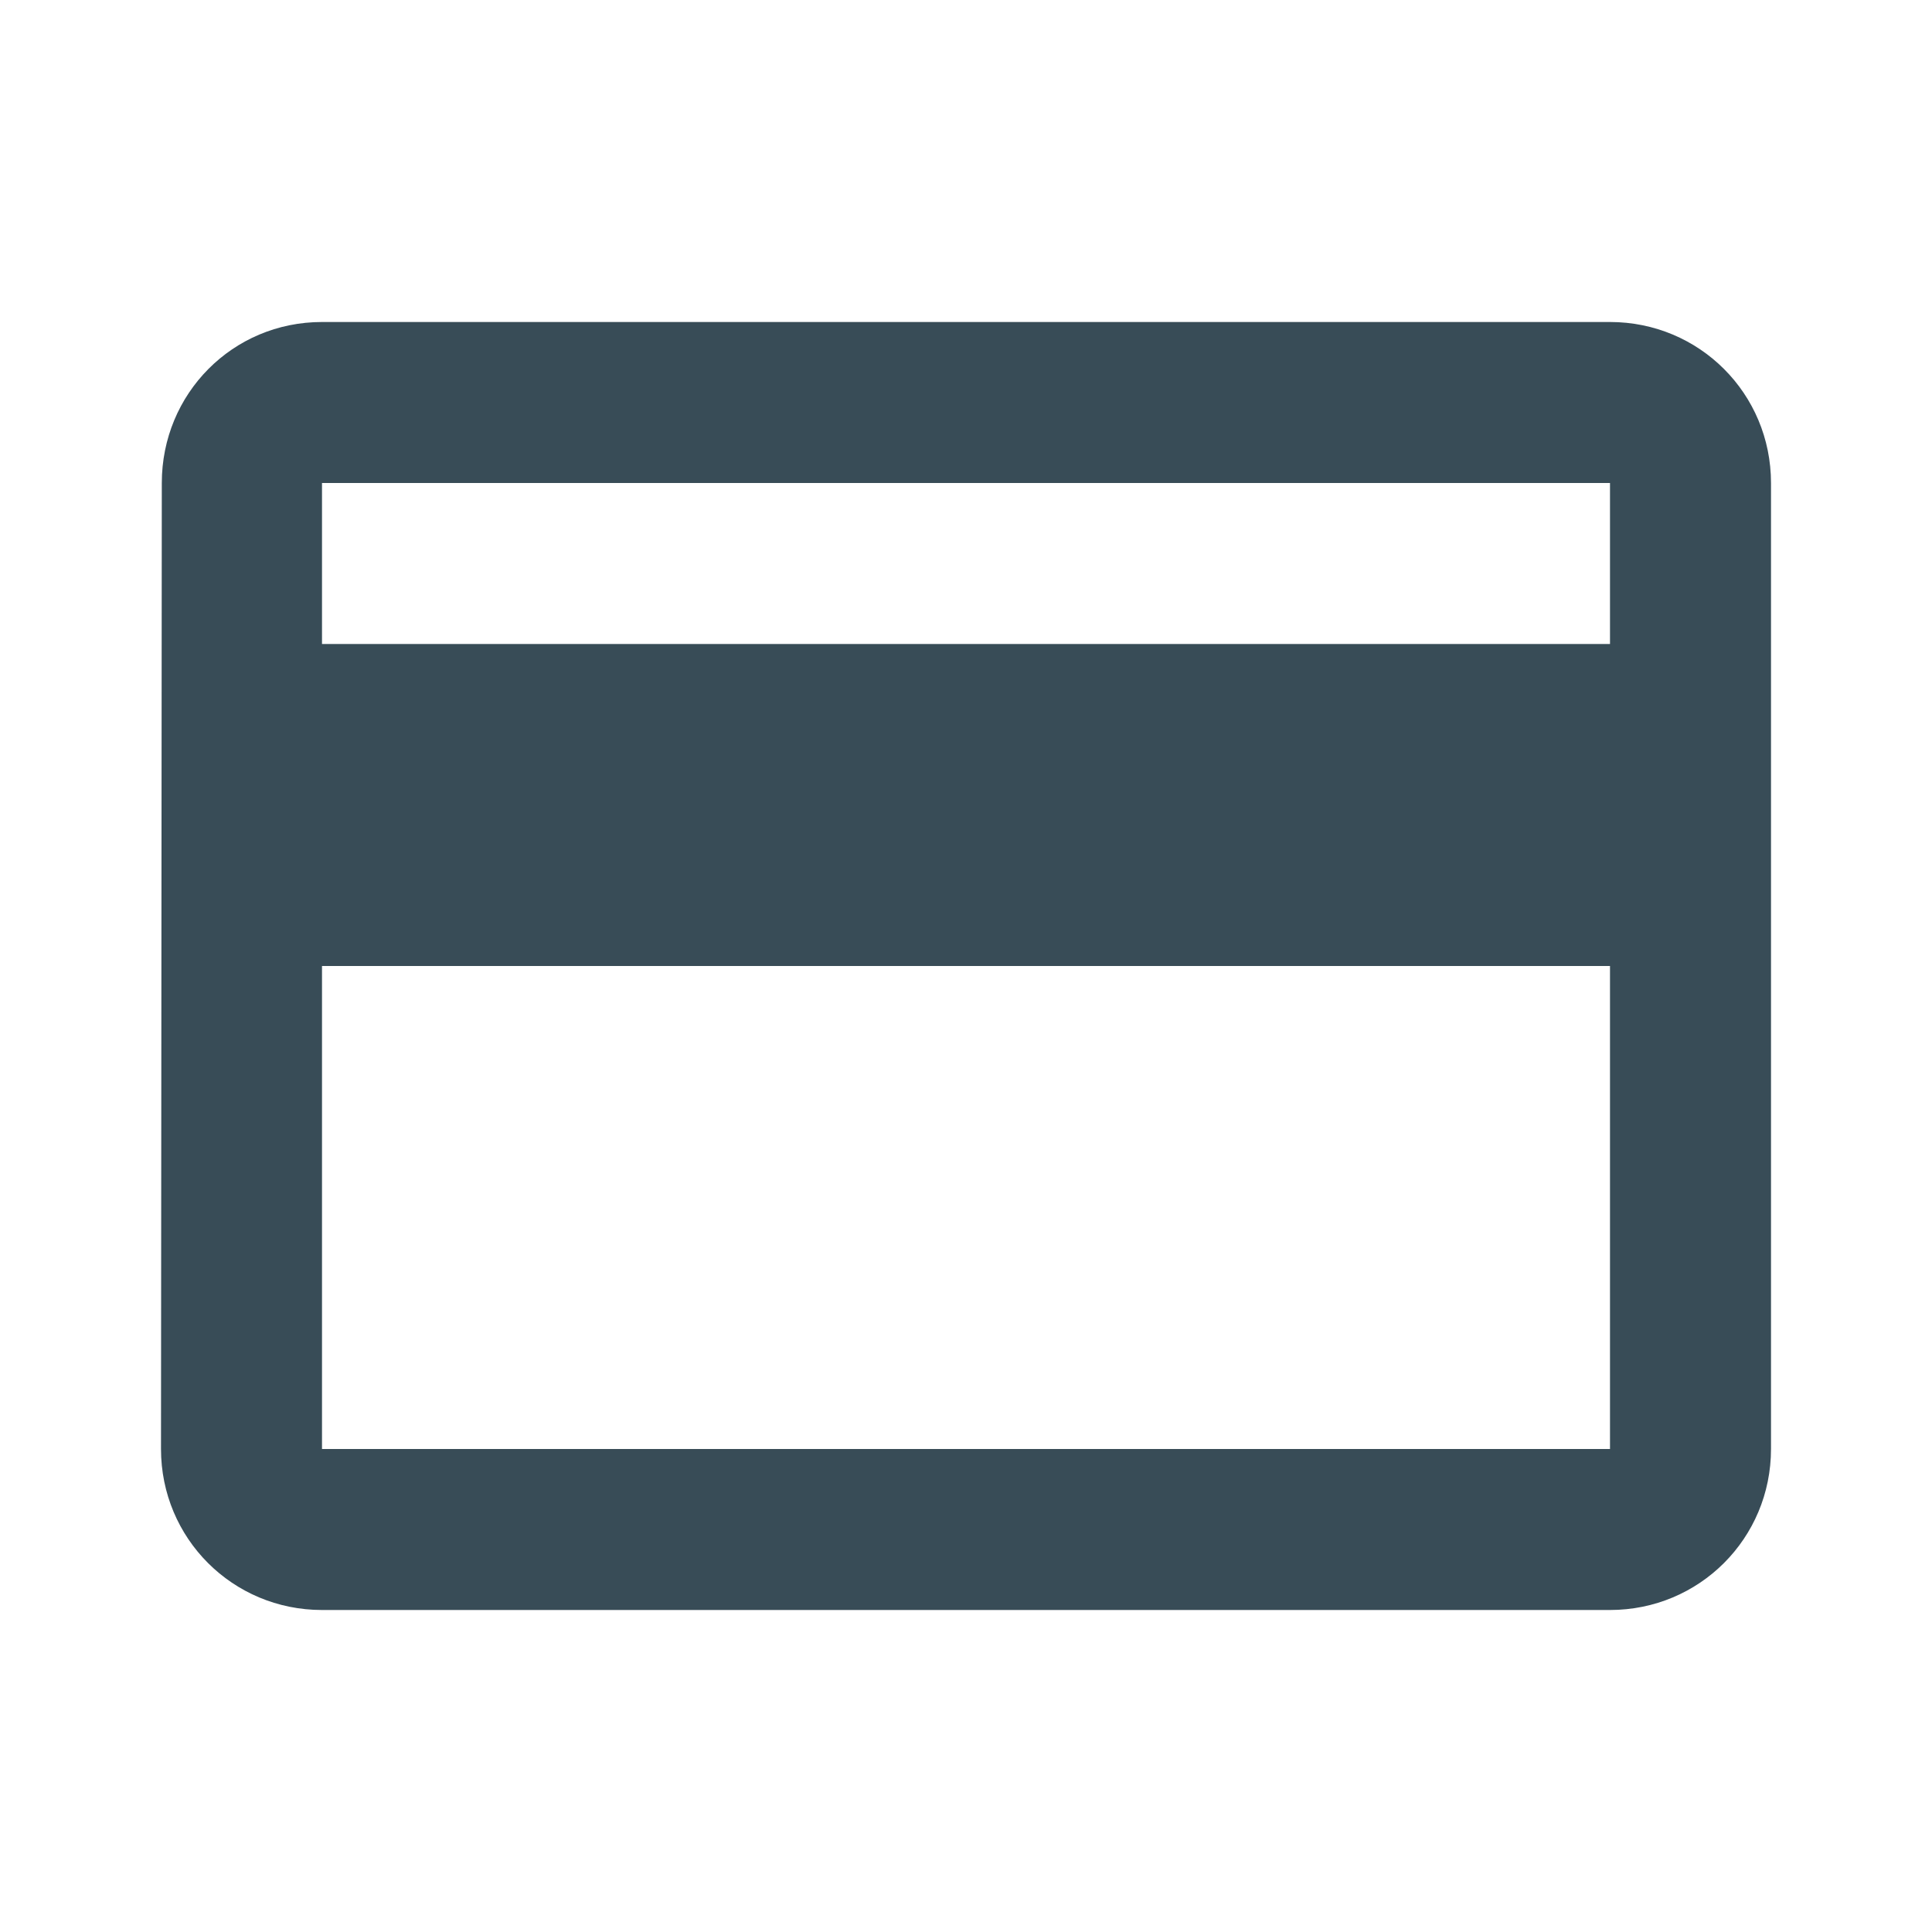
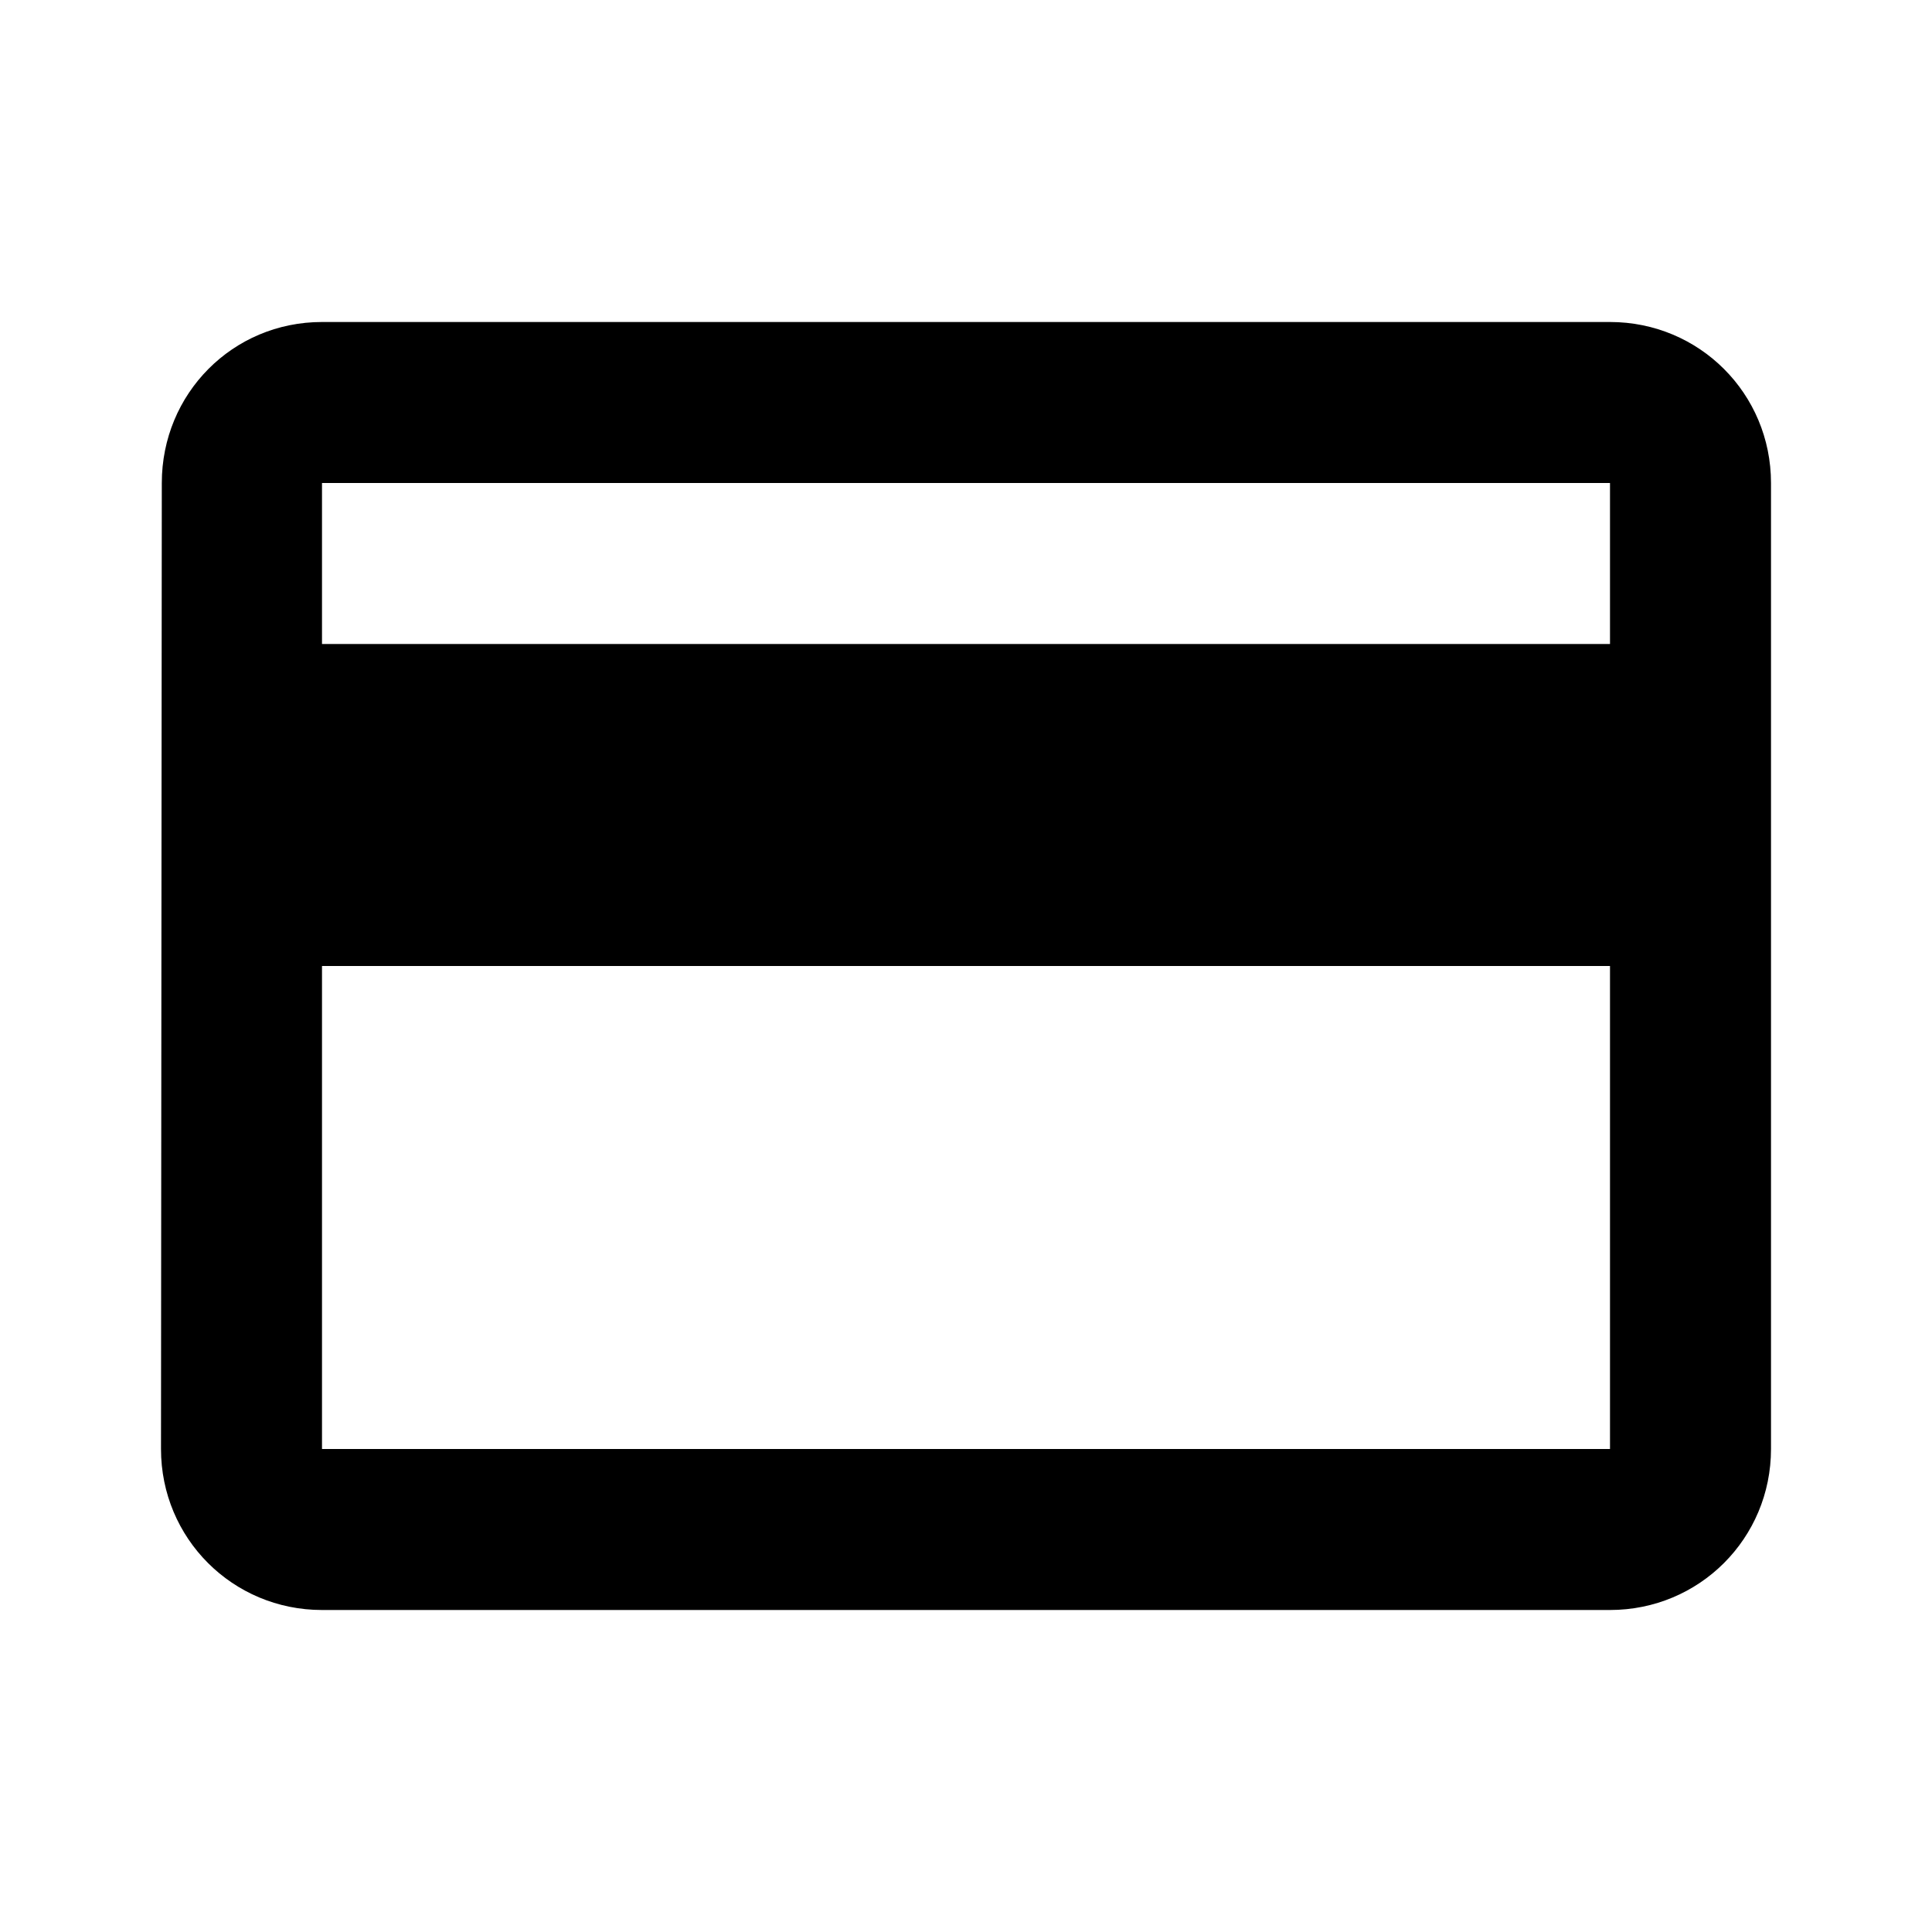
<svg xmlns="http://www.w3.org/2000/svg" viewBox="0 0 24 24">
-   <g fill="none" fill-rule="evenodd">
-     <path d="M0 0h24v24H0z" />
-     <path d="M20 4H4c-1.11 0-1.99.89-1.99 2L2 18c0 1.11.89 2 2 2h16c1.11 0 2-.89 2-2V6c0-1.11-.89-2-2-2zm0 14H4v-6h16v6zm0-10H4V6h16v2z" fill="#384C57" fill-rule="nonzero" />
-   </g>
+   <path d="M20 4H4c-1.11 0-1.99.89-1.99 2L2 18c0 1.11.89 2 2 2h16c1.11 0 2-.89 2-2V6c0-1.11-.89-2-2-2zm0 14H4v-6h16v6zm0-10H4V6h16v2z" fill="curentColor" />
</svg>
